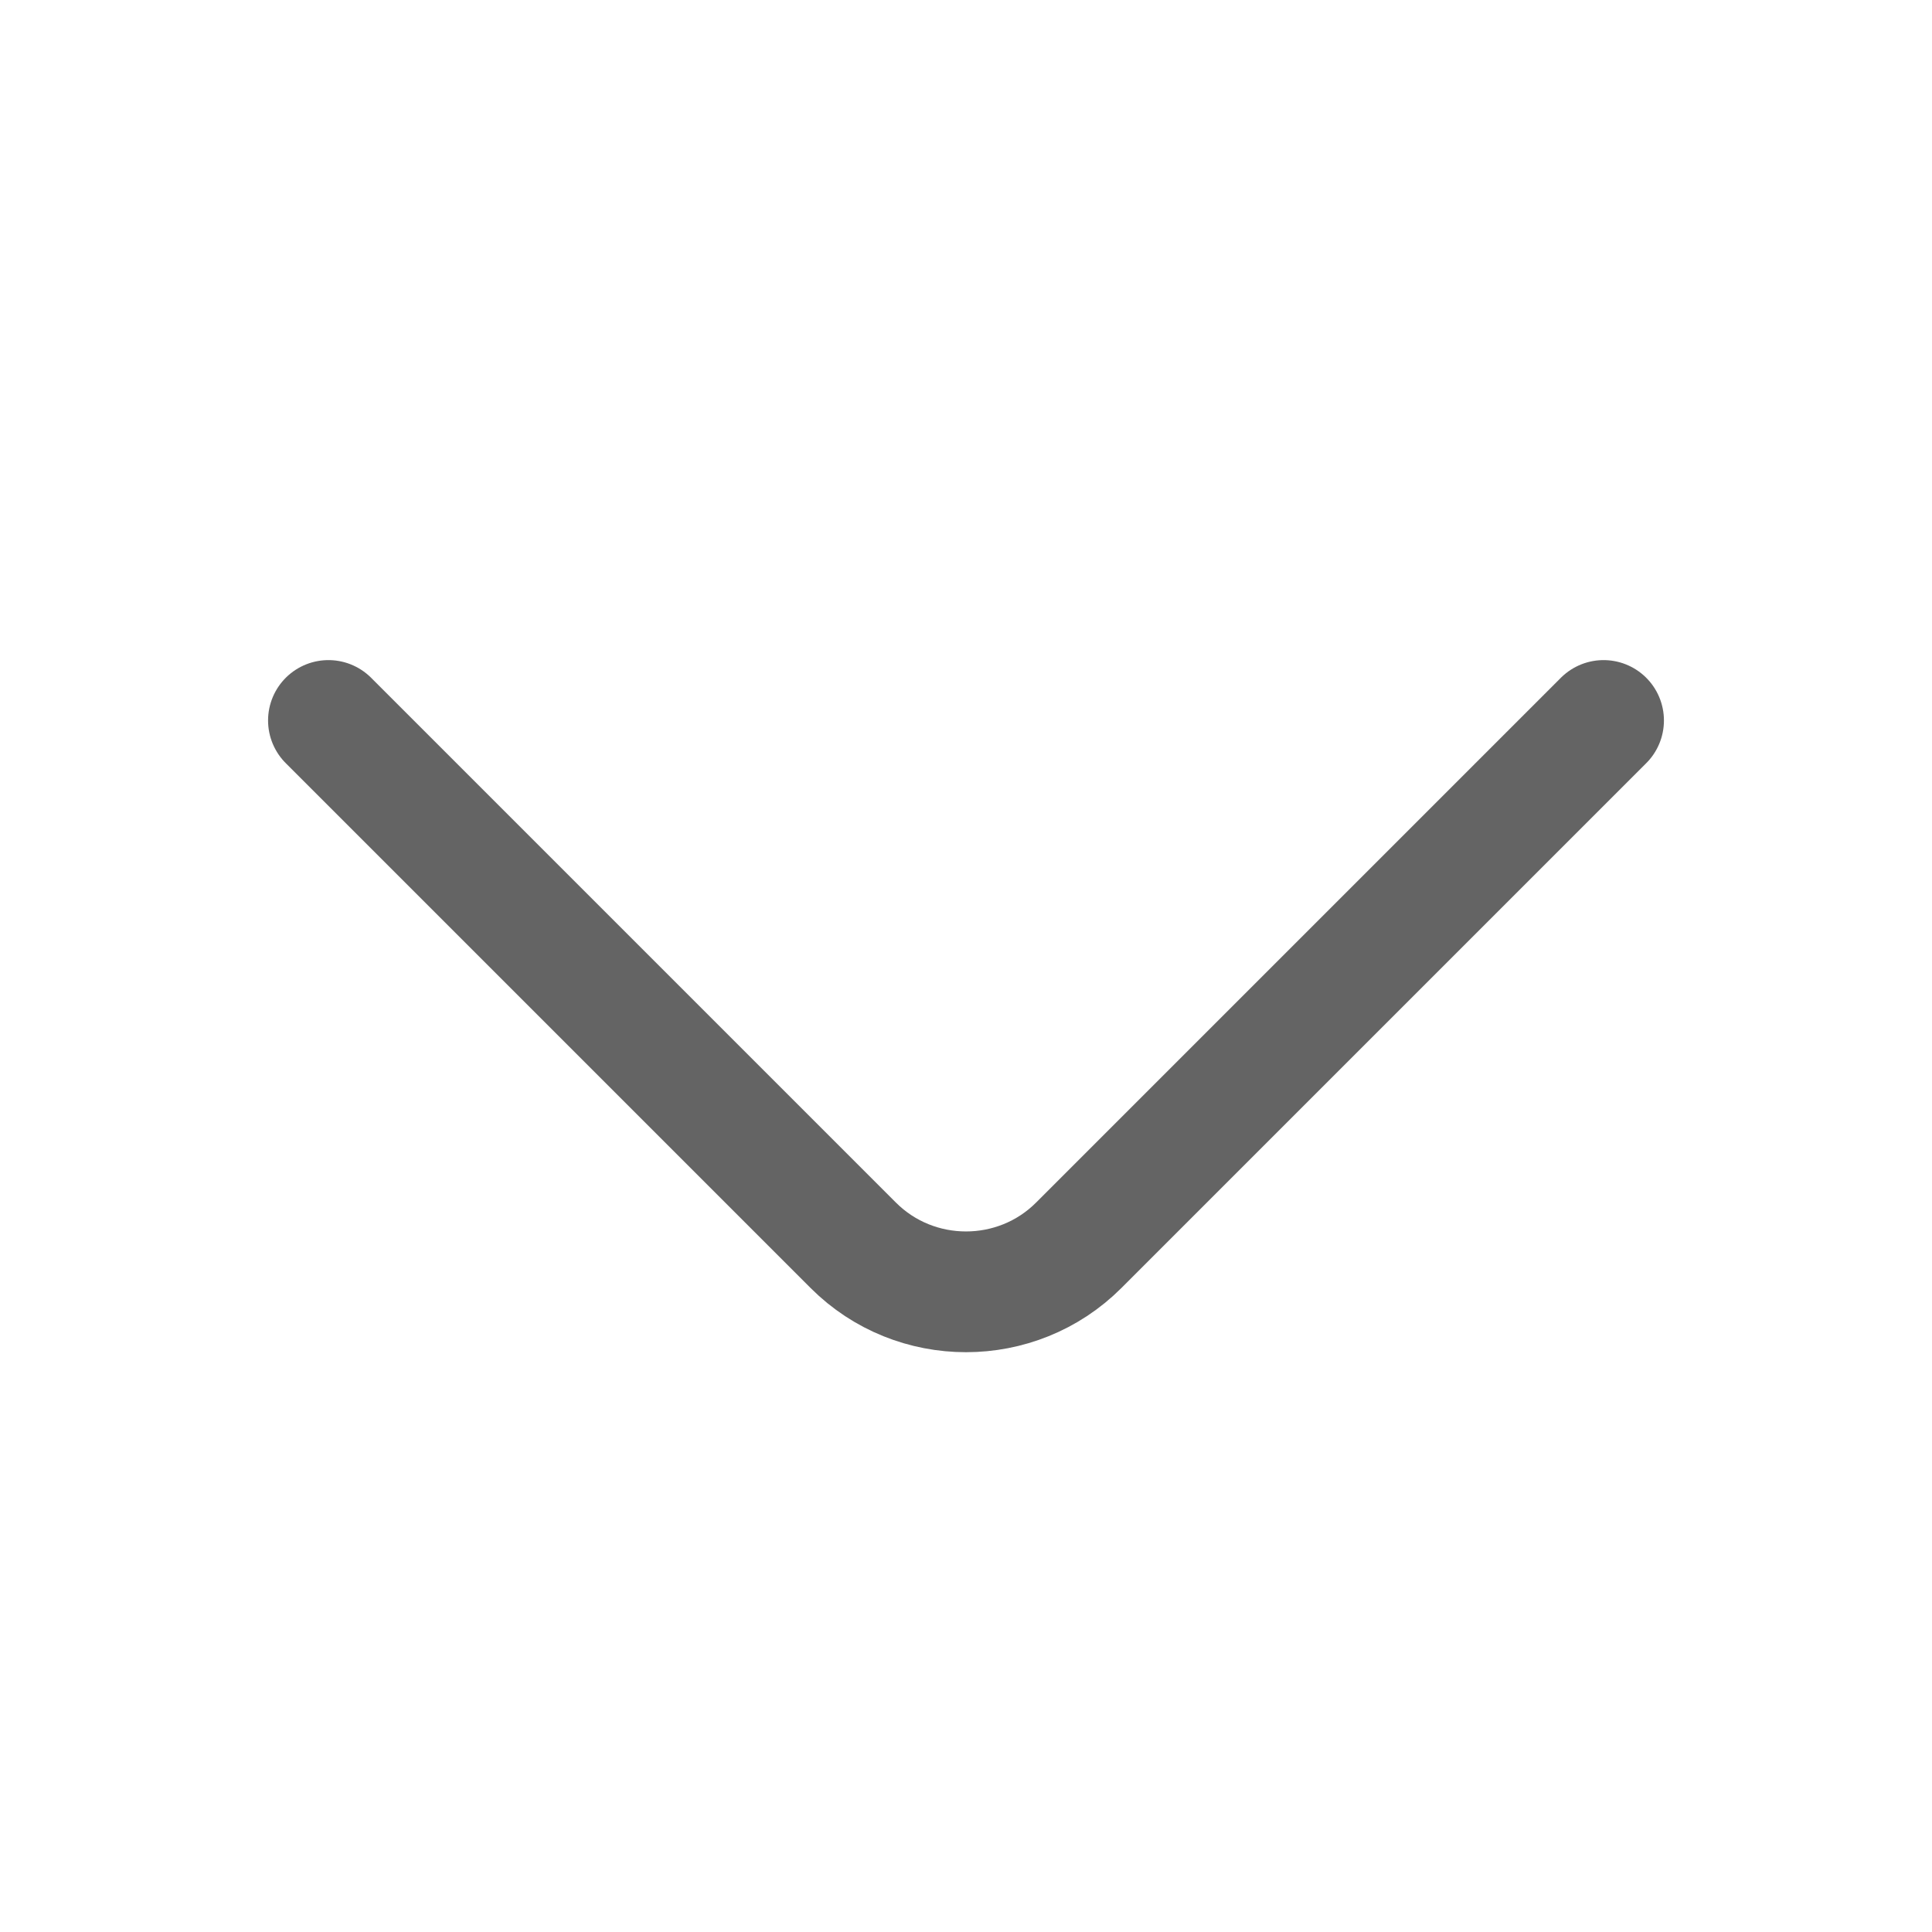
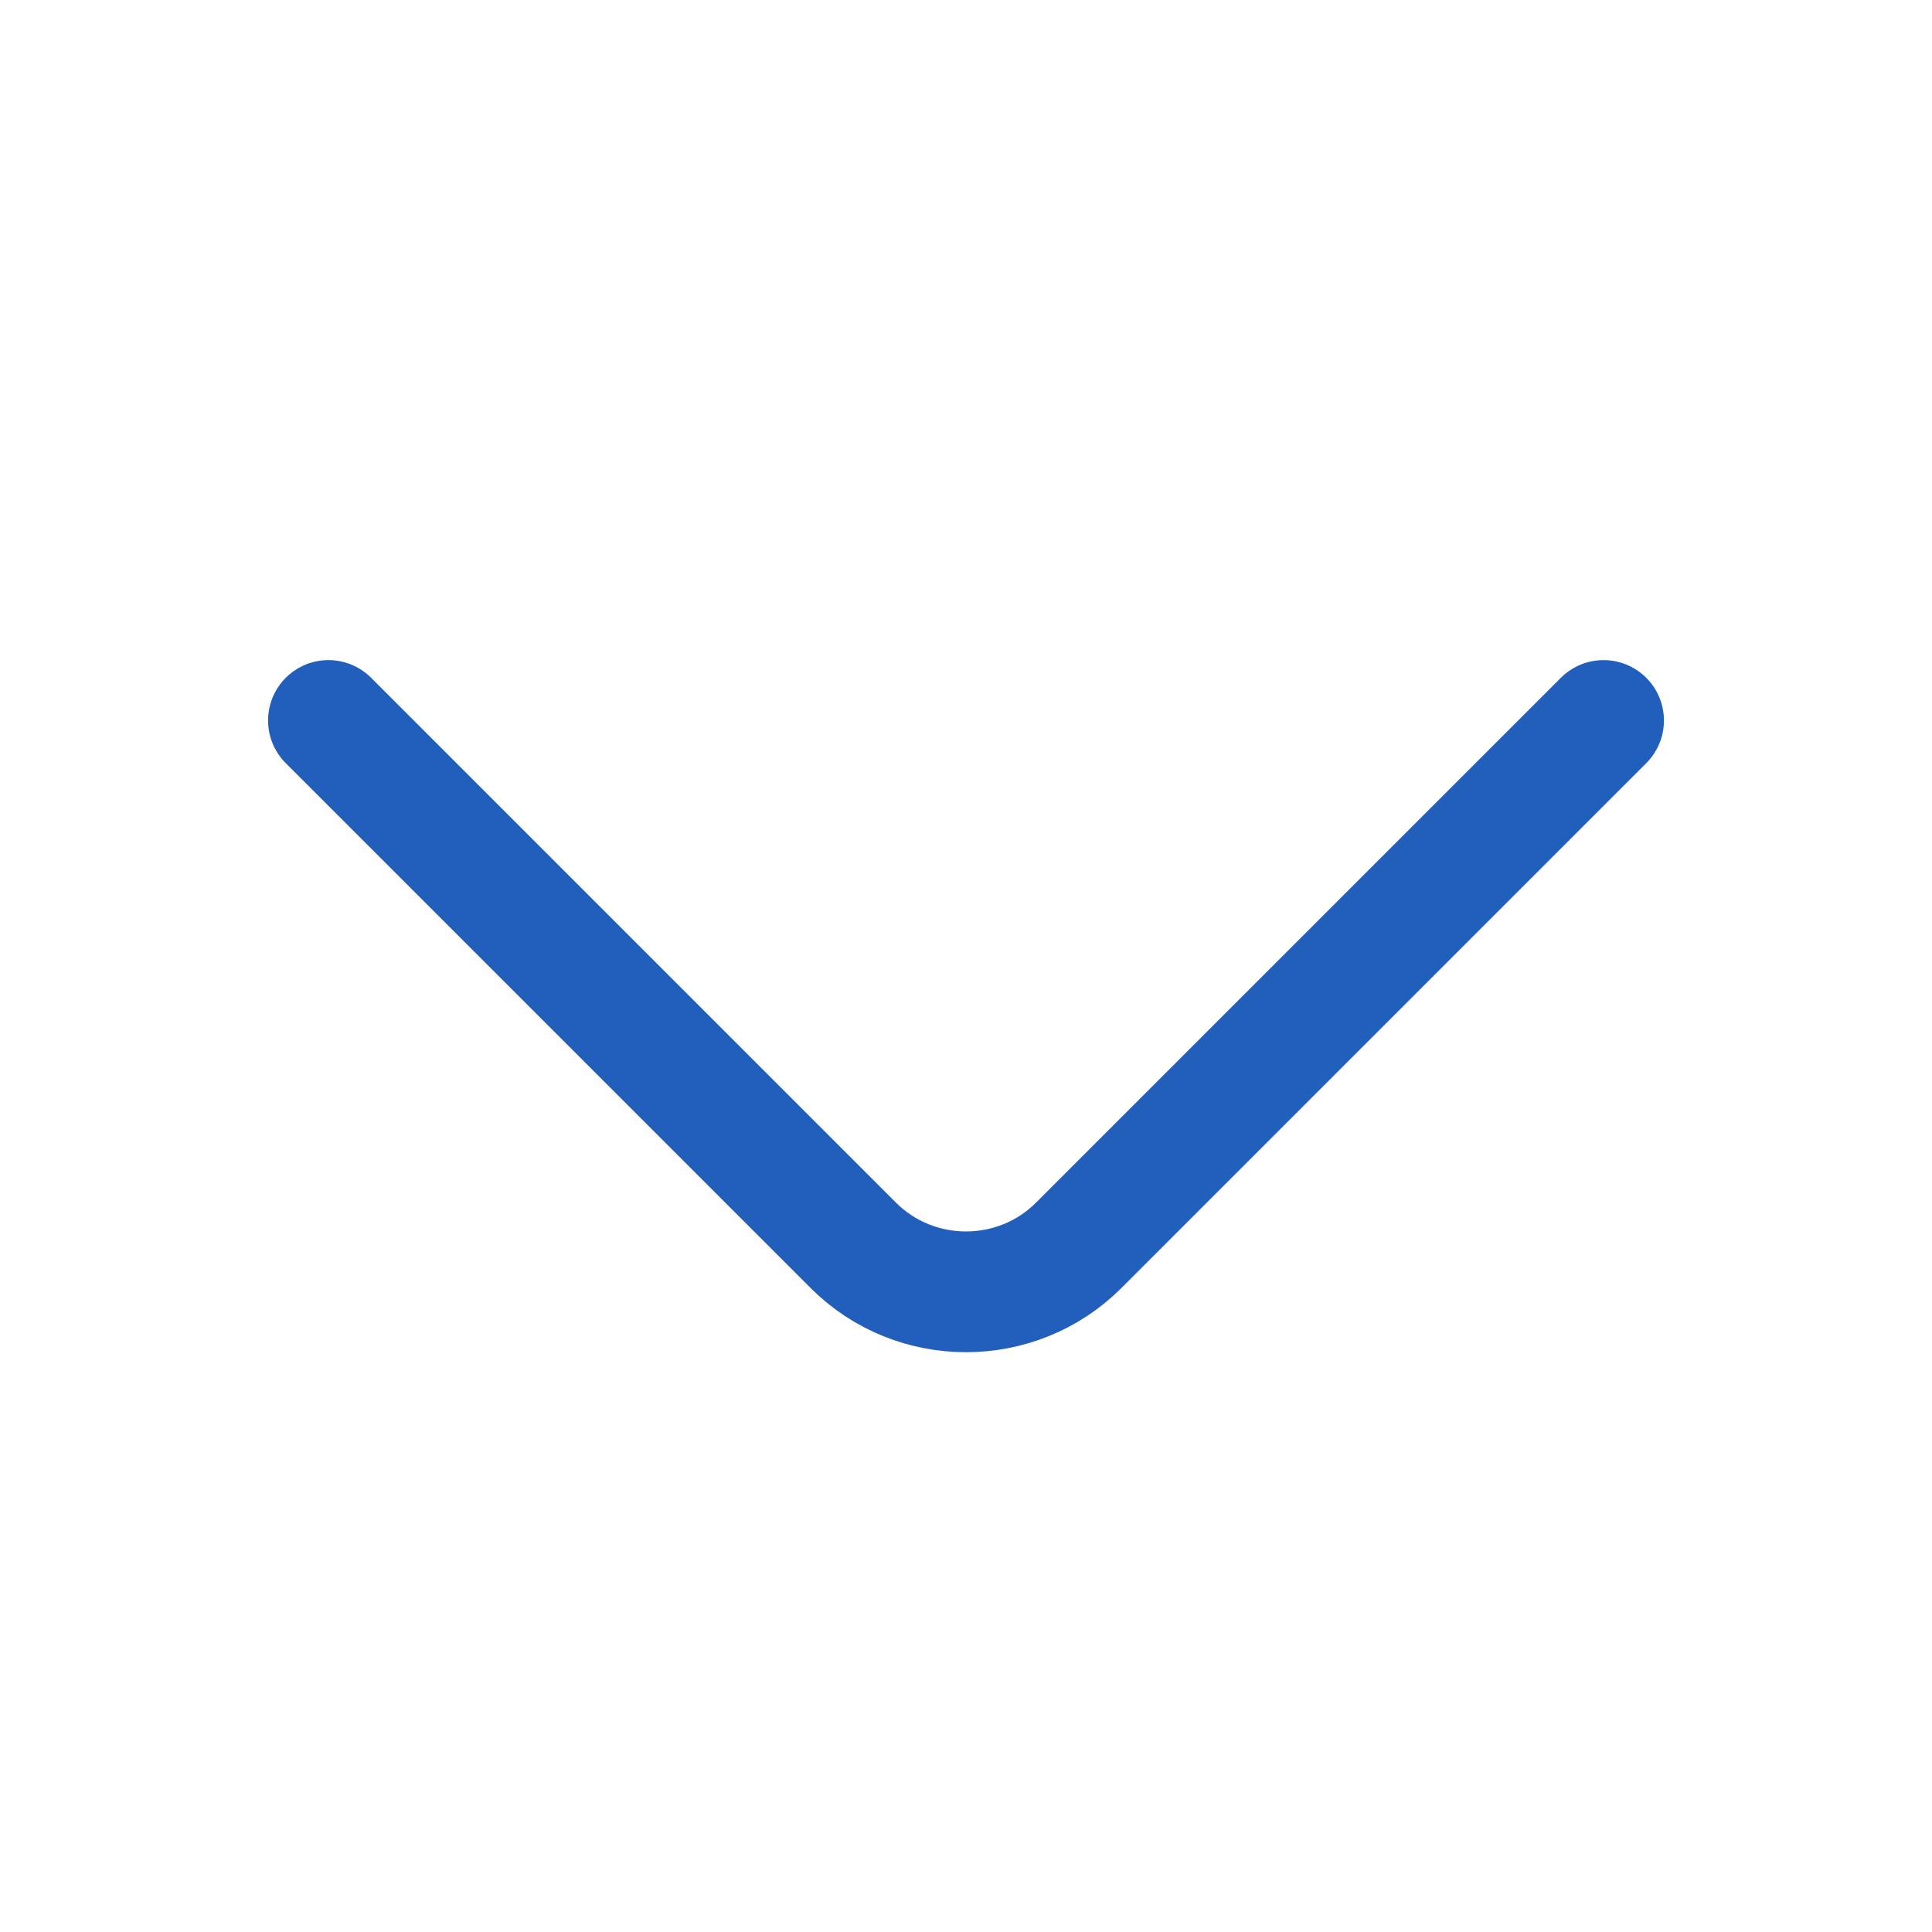
<svg xmlns="http://www.w3.org/2000/svg" width="24" height="24" viewBox="0 0 24 24" fill="none">
-   <path d="M19.92 8.95L13.4 15.47C12.63 16.24 11.37 16.24 10.6 15.47L4.08 8.95" stroke="#646464" stroke-width="1.5" stroke-miterlimit="10" stroke-linecap="round" stroke-linejoin="round" />
+   <path d="M19.92 8.95L13.4 15.47C12.63 16.24 11.37 16.24 10.6 15.47L4.08 8.95" stroke="#225fbd" stroke-width="1.5" stroke-miterlimit="10" stroke-linecap="round" stroke-linejoin="round" />
</svg>
